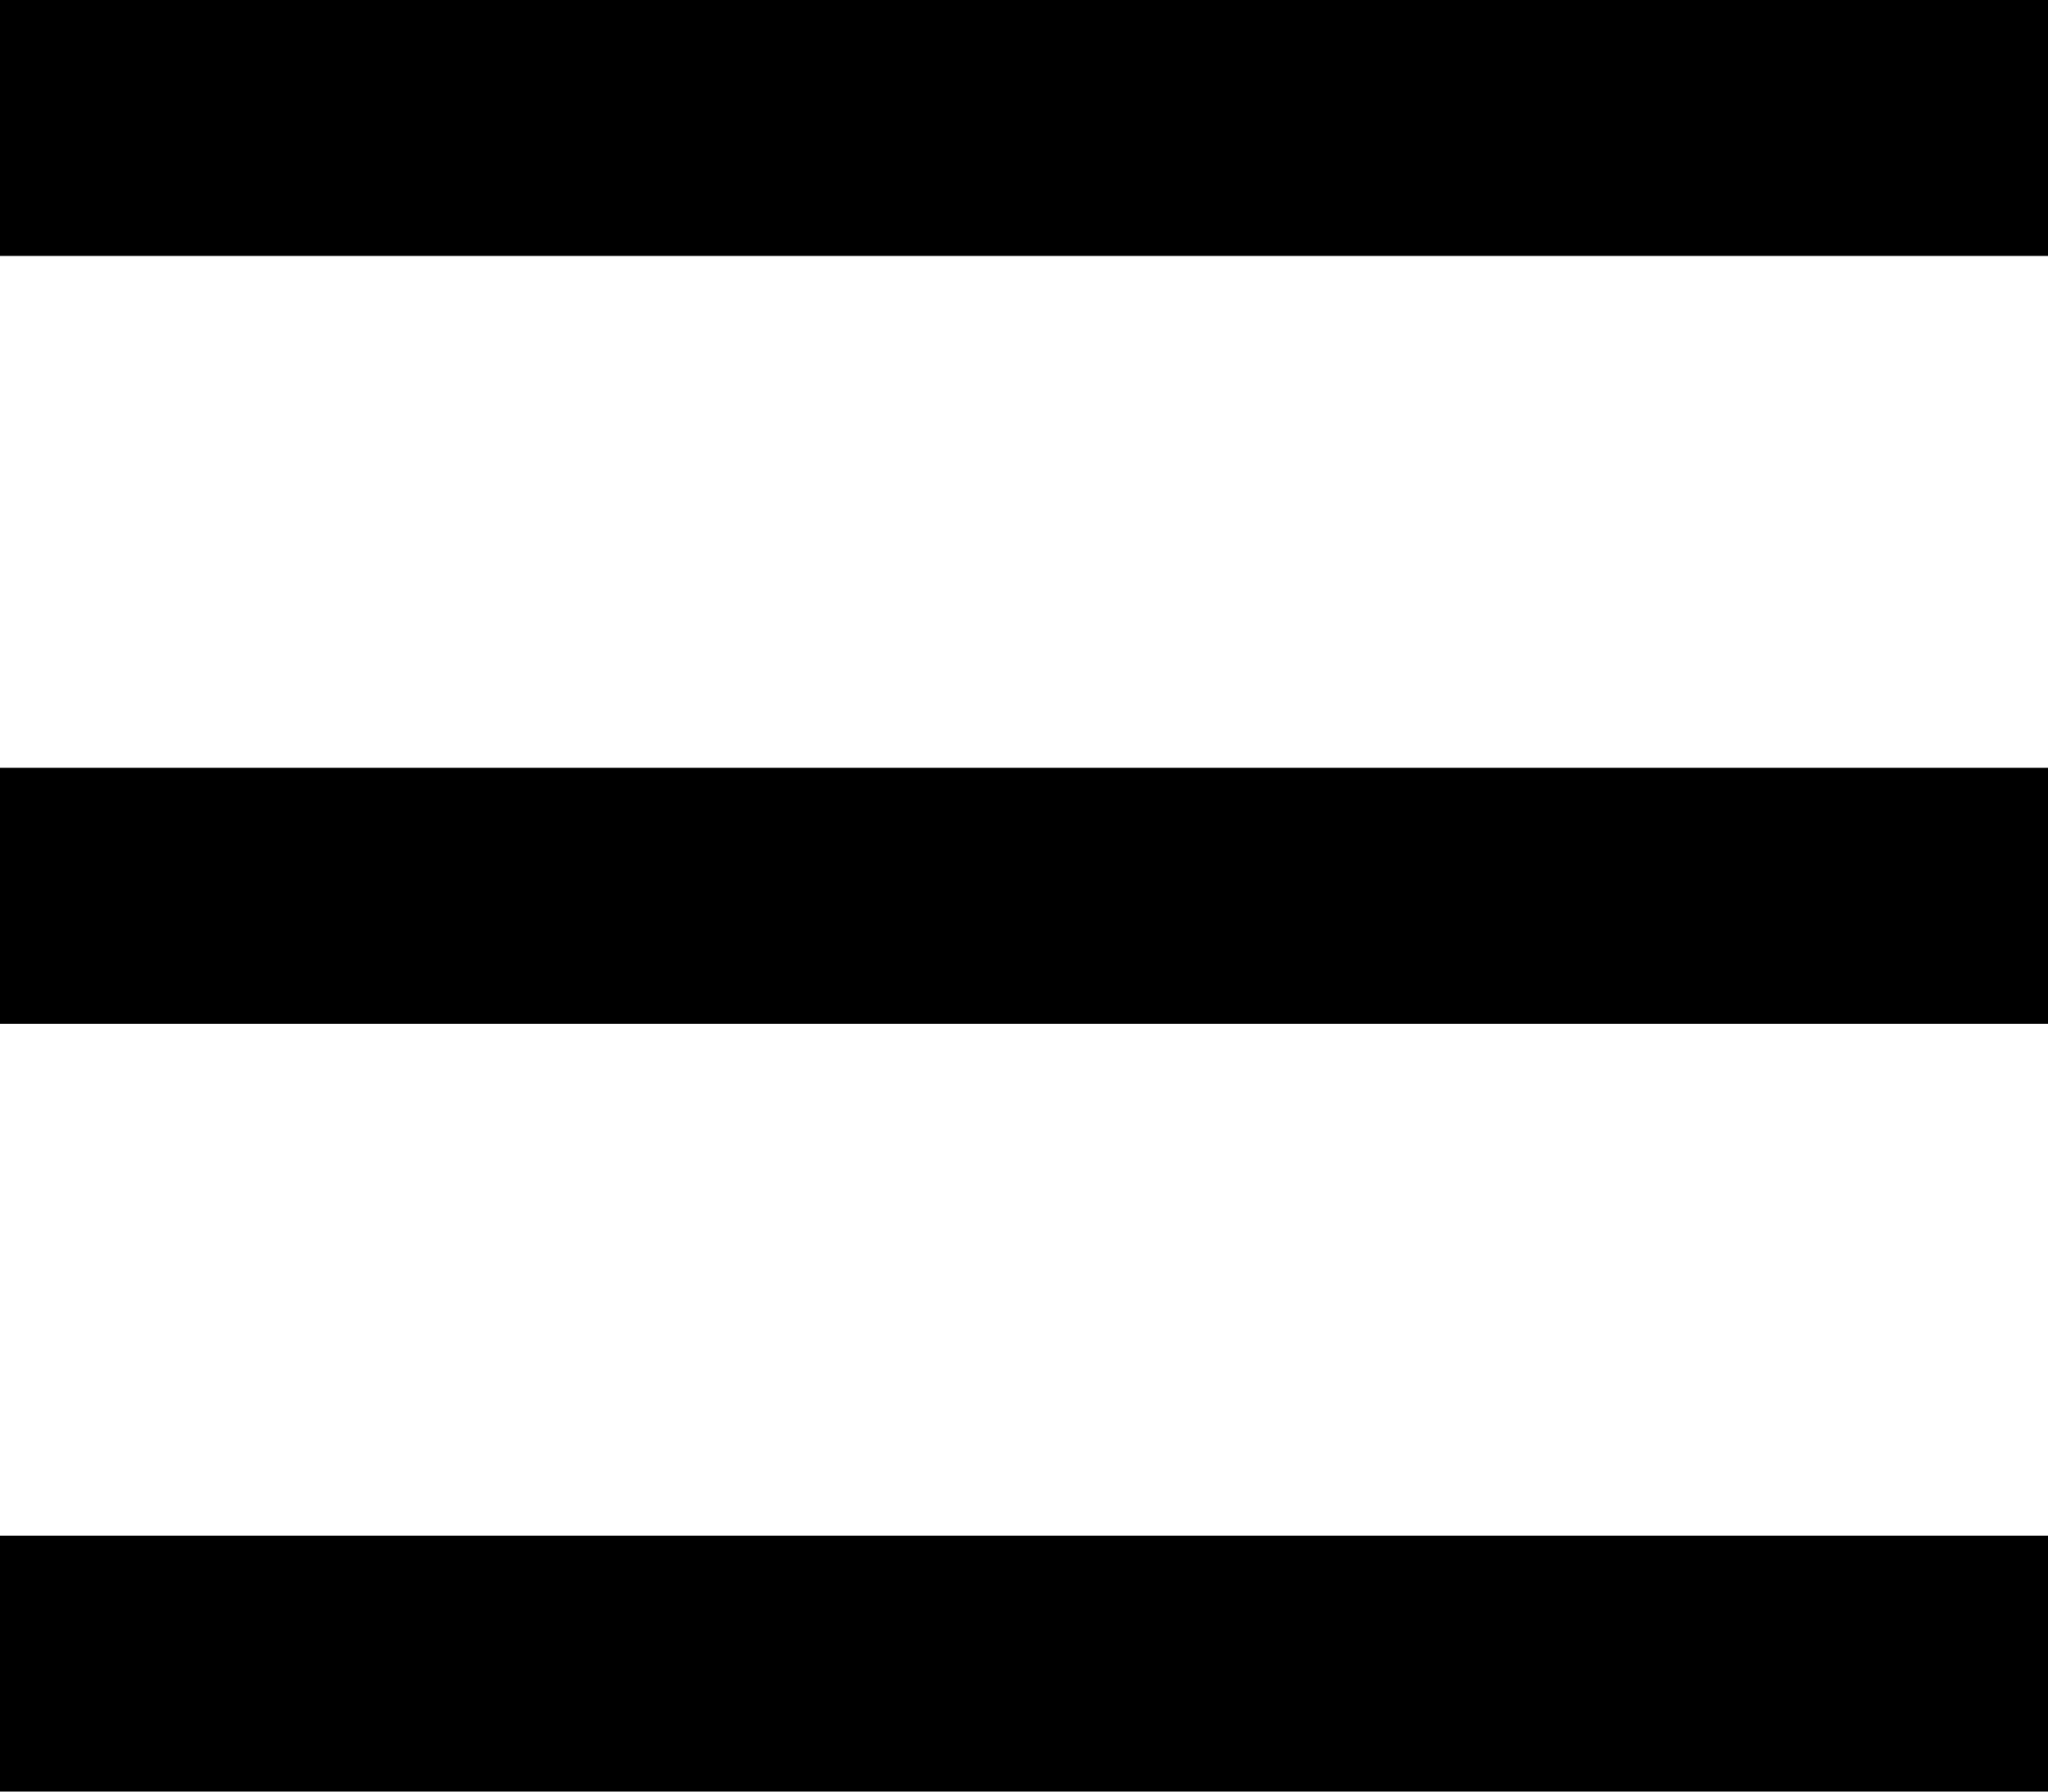
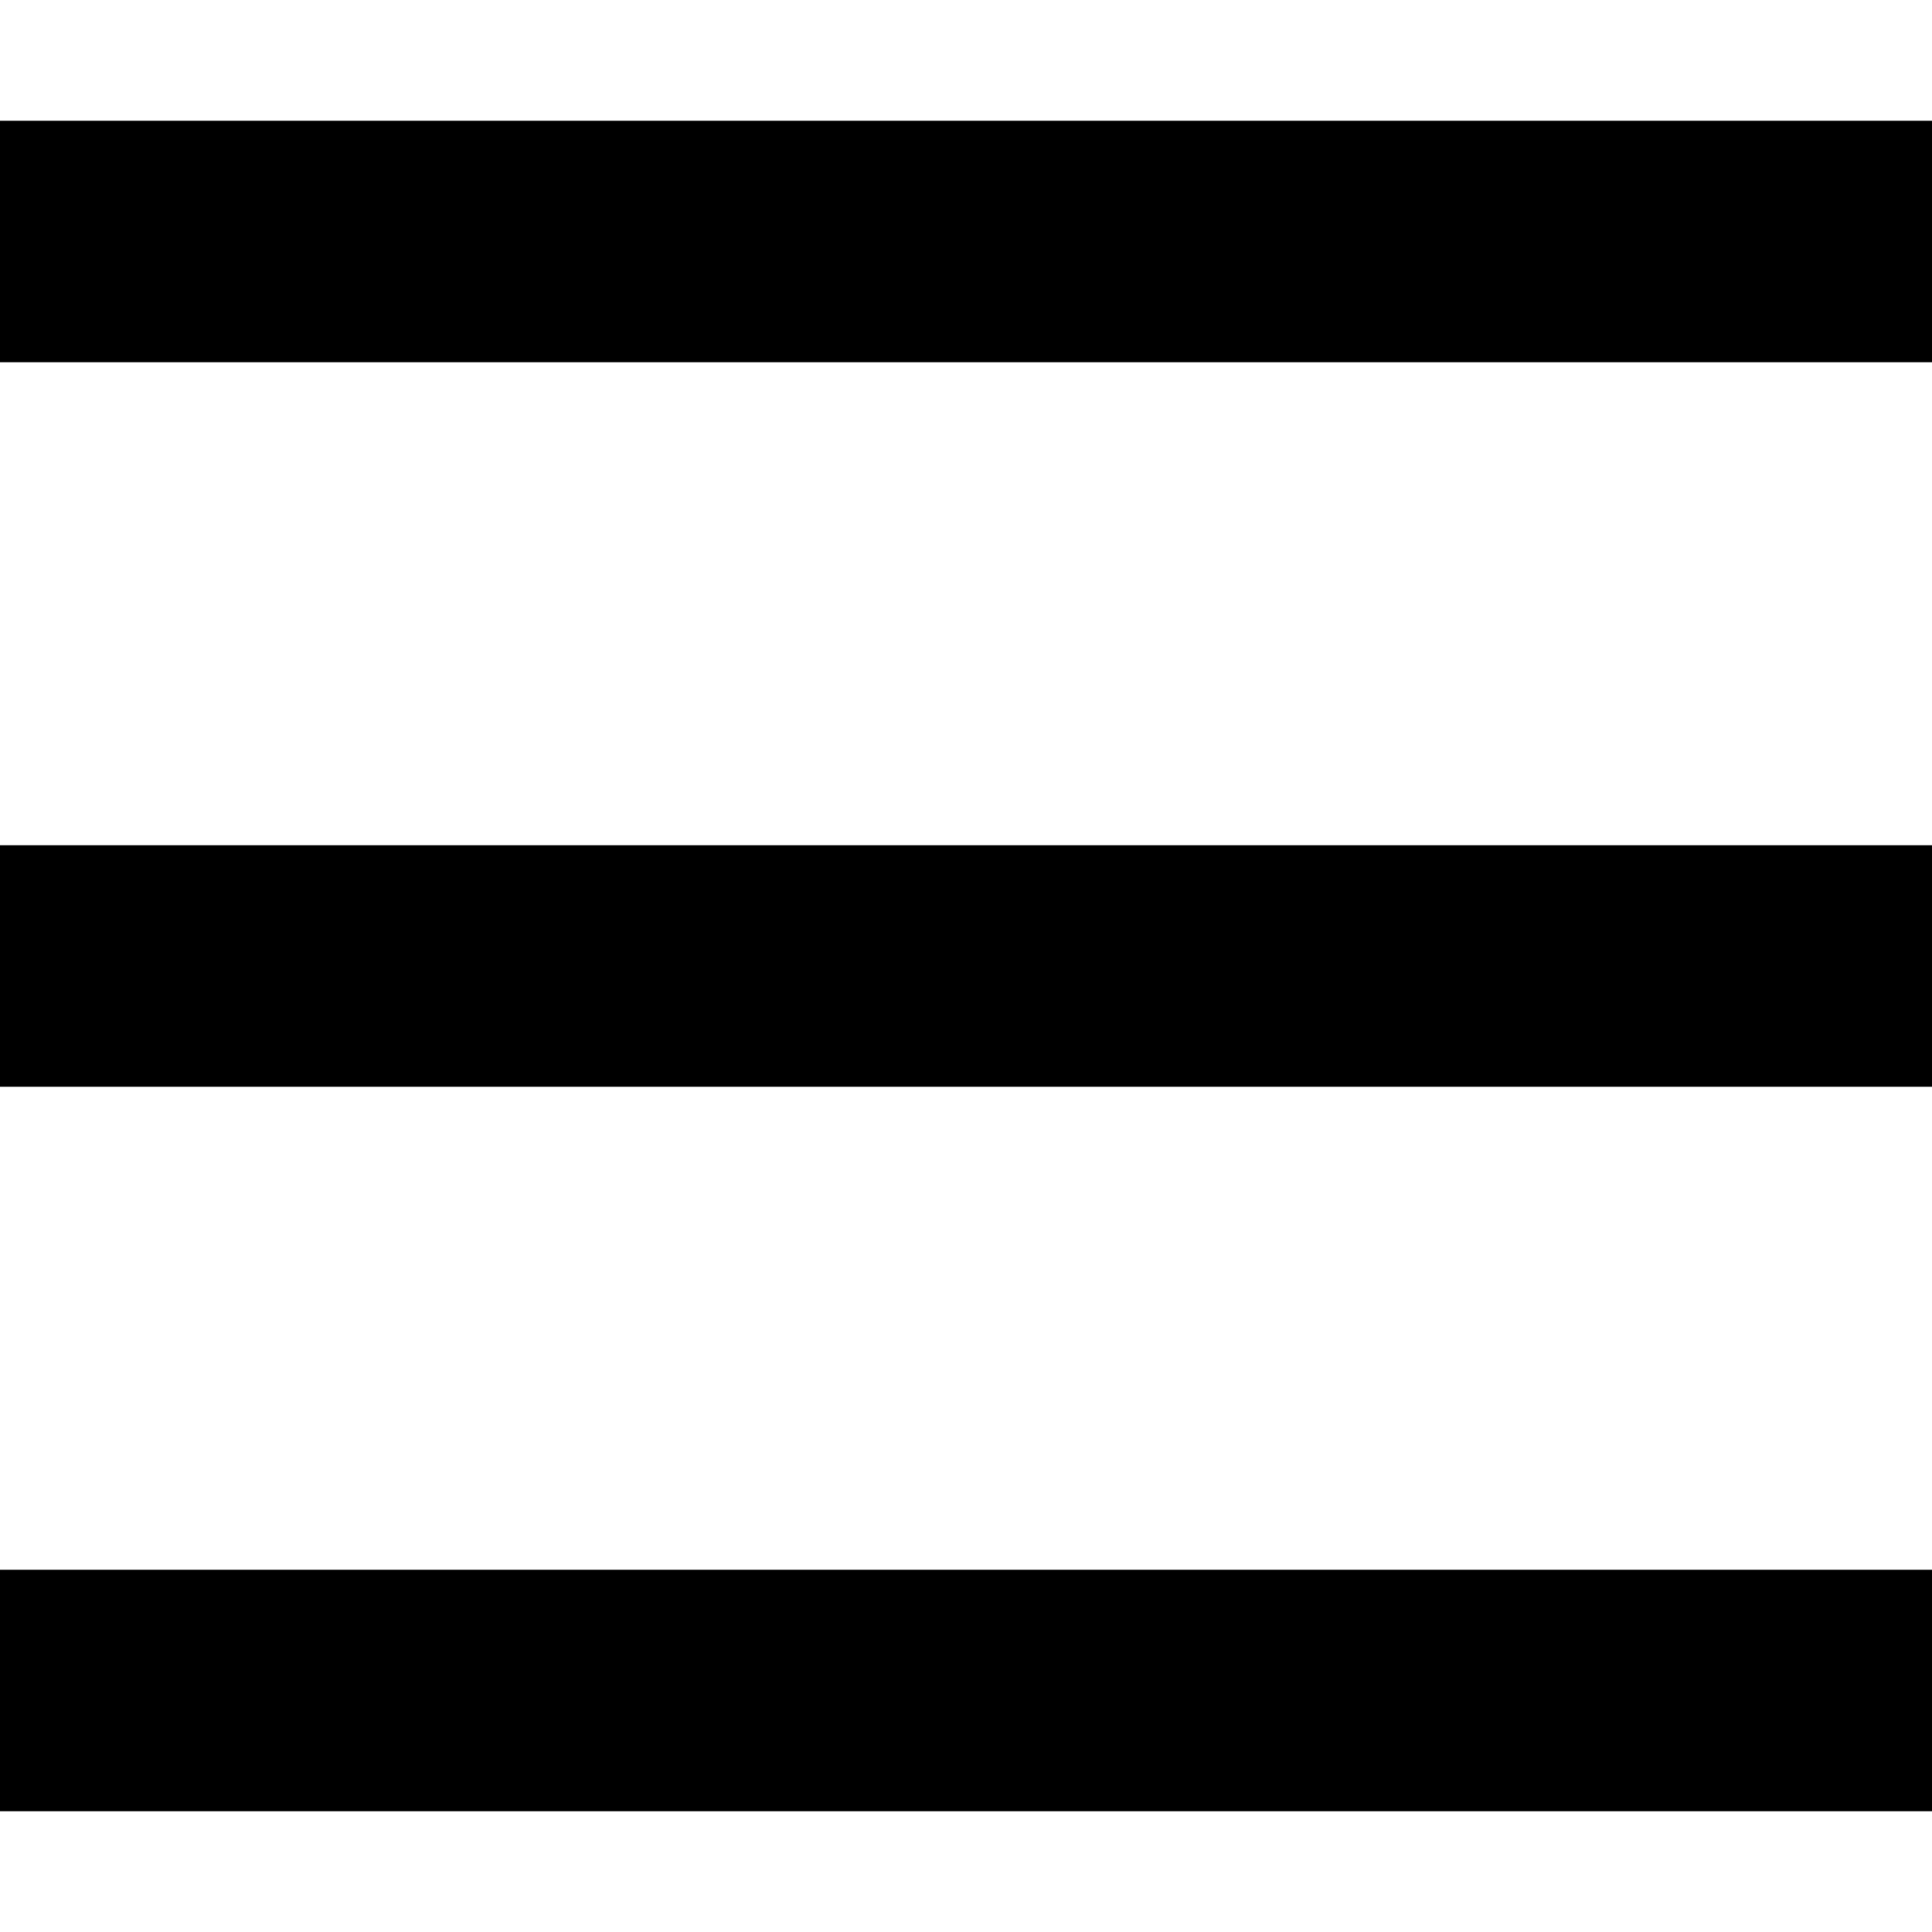
- <svg xmlns="http://www.w3.org/2000/svg" version="1.1" id="圖層_1" x="0px" y="0px" viewBox="0 0 16 14" style="enable-background:new 0 0 16 14;" xml:space="preserve">
+ <svg xmlns="http://www.w3.org/2000/svg" version="1.1" id="圖層_1" x="0px" y="0px" viewBox="0 0 16 16" style="enable-background:new 0 0 16 16;" xml:space="preserve">
  <style type="text/css">
	.st0{fill-rule:evenodd;clip-rule:evenodd;}
</style>
  <g id="icon_x2F_menu">
-     <path id="Union" class="st0" d="M16,2H0V0h16V2z M16,8H0V6h16V8z M0,14h16v-2H0V14z" />
+     <path id="Union" class="st0" d="M16,3H0V1h16V3z M16,9H0V7h16V9z M0,15h16v-2H0V15z" />
  </g>
</svg>
